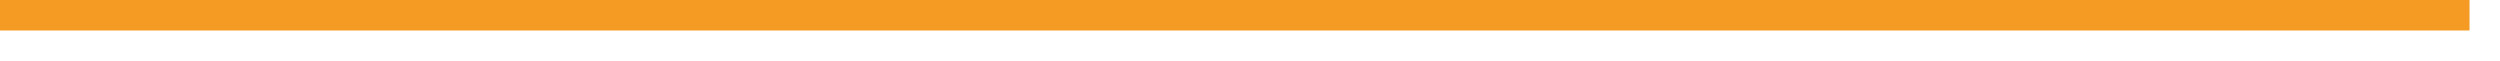
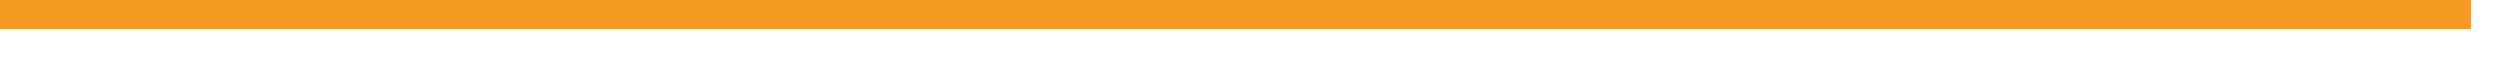
- <svg xmlns="http://www.w3.org/2000/svg" version="1.1" width="82px" height="2px">
-   <g transform="matrix(1 0 0 1 -437 -250 )">
-     <path d="M 437 250.5  L 518 250.5  " stroke-width="1" stroke="#f59a23" fill="none" />
+ <svg xmlns="http://www.w3.org/2000/svg" version="1.1" width="86px" height="2px">
+   <g transform="matrix(1 0 0 1 -441 -173 )">
+     <path d="M 441 173.5  L 526 173.5  " stroke-width="1" stroke="#f59a23" fill="none" />
  </g>
</svg>
